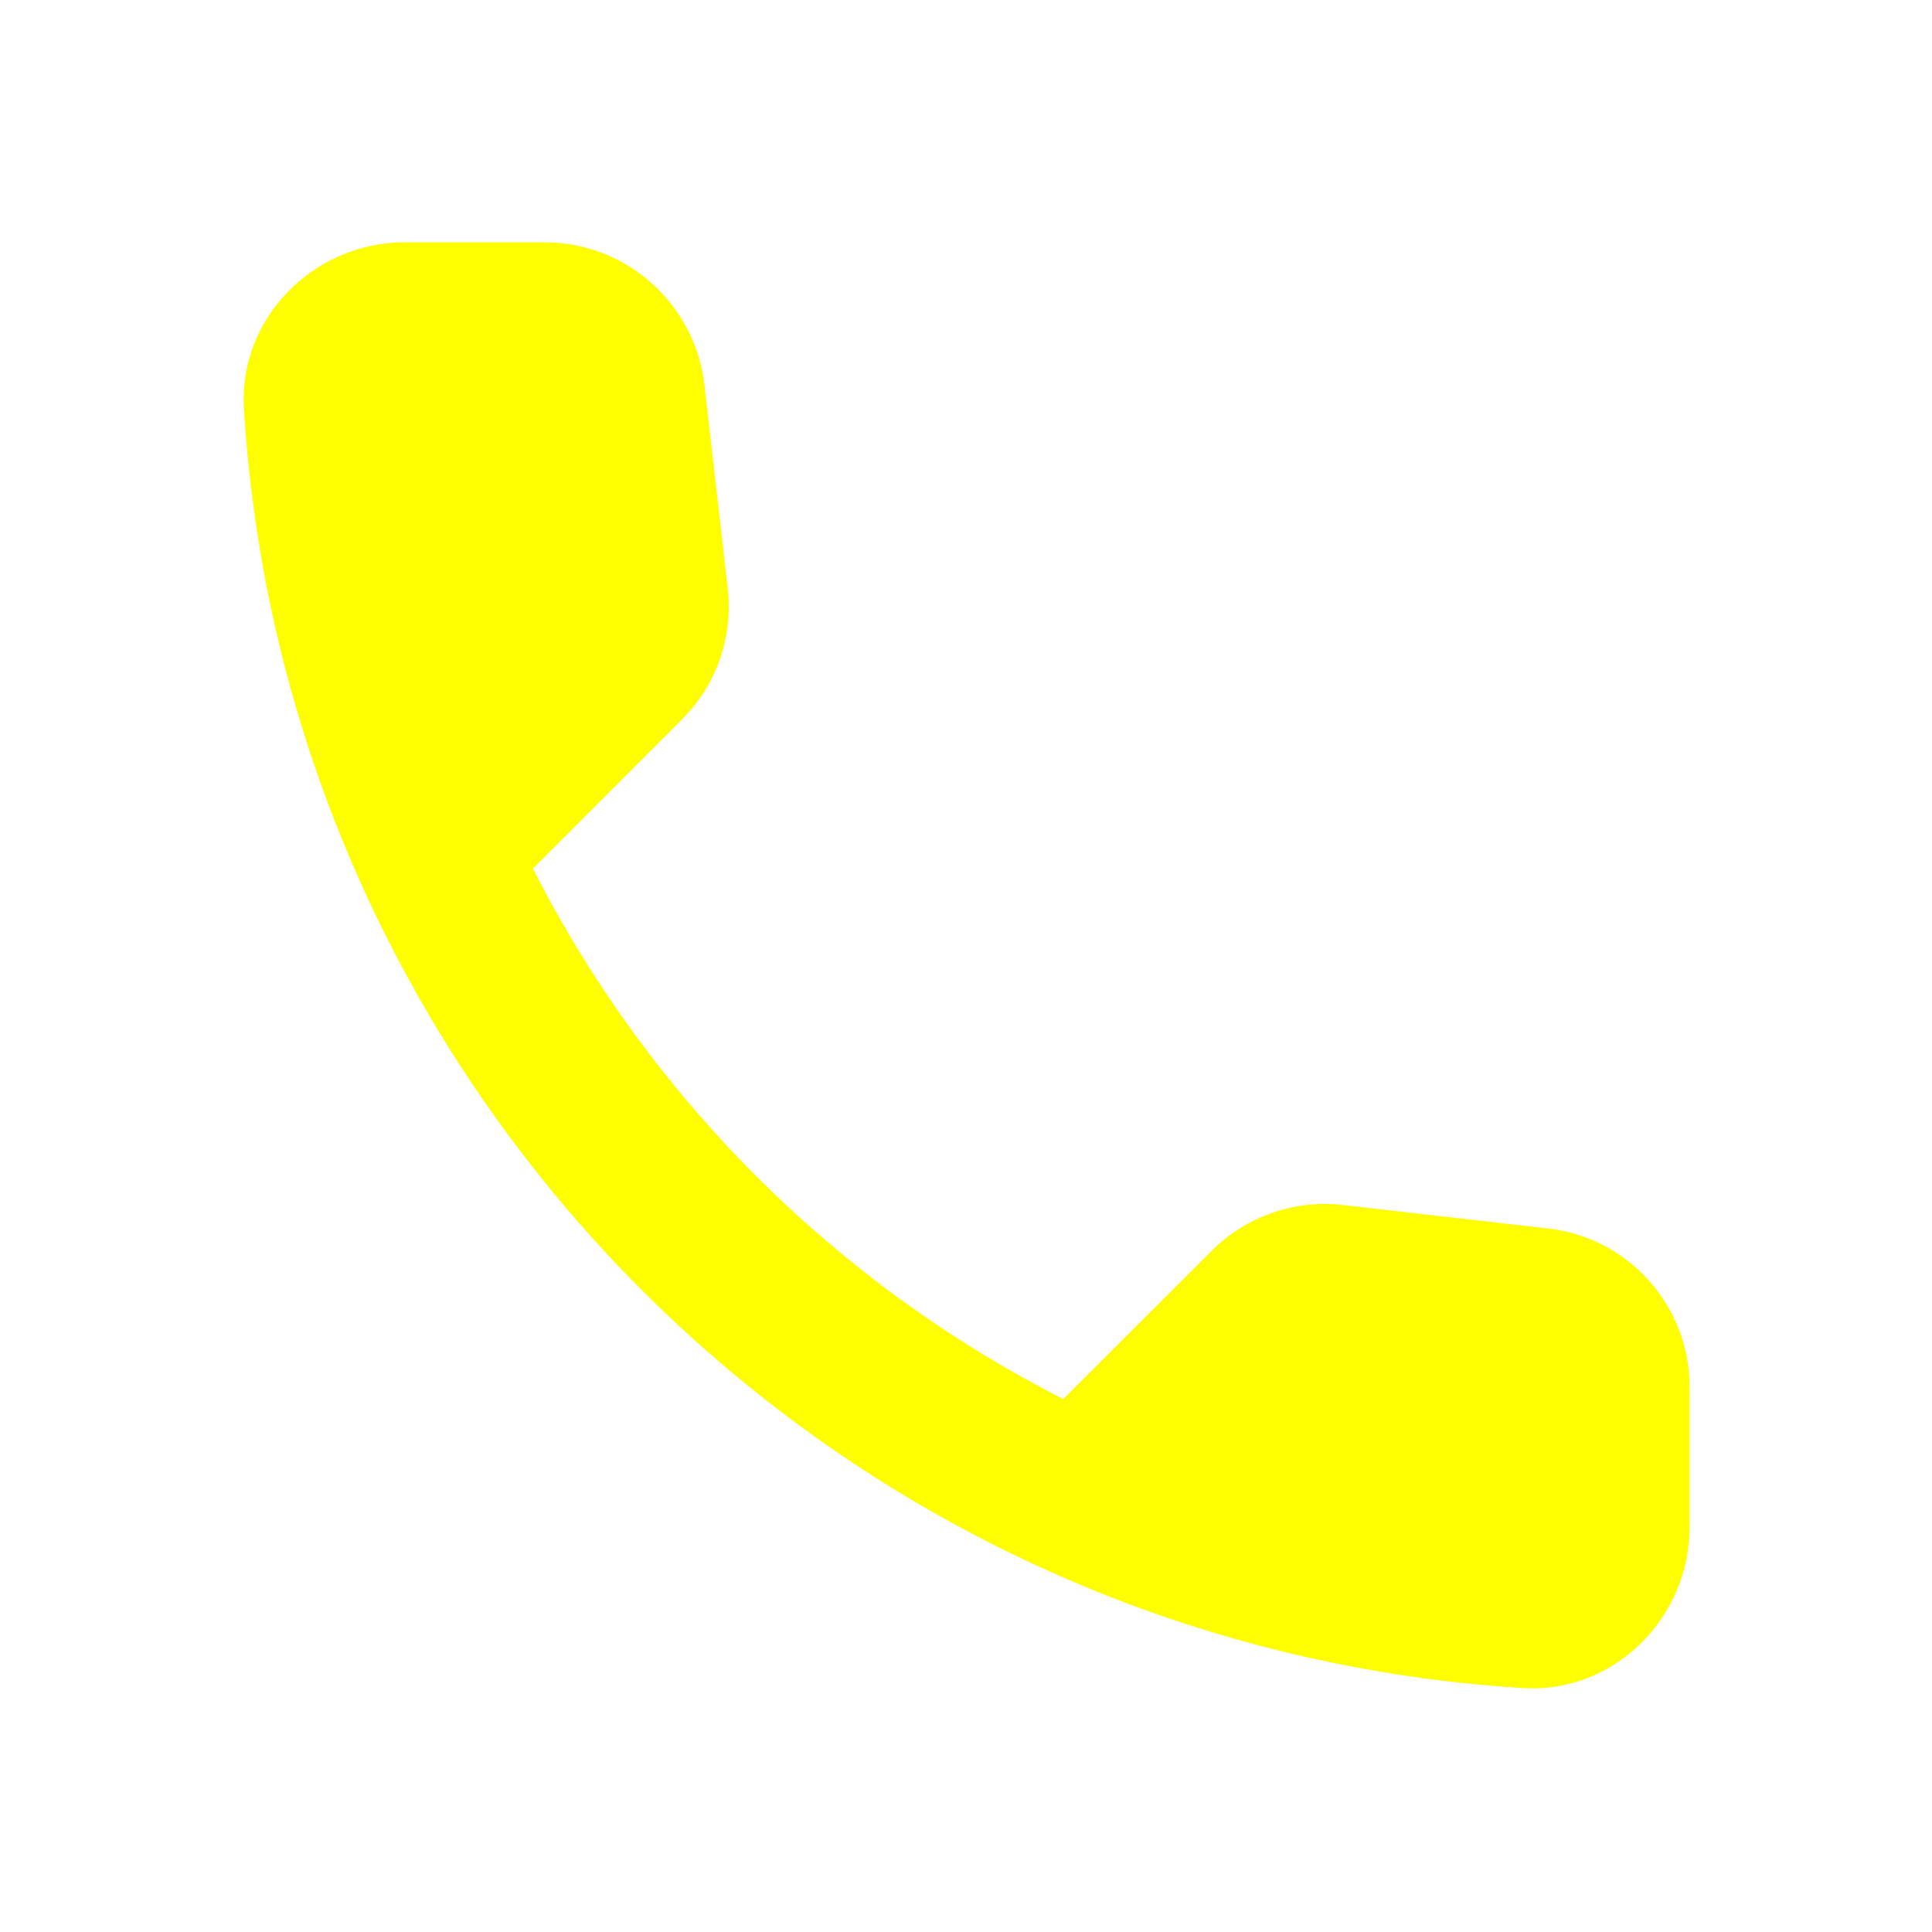
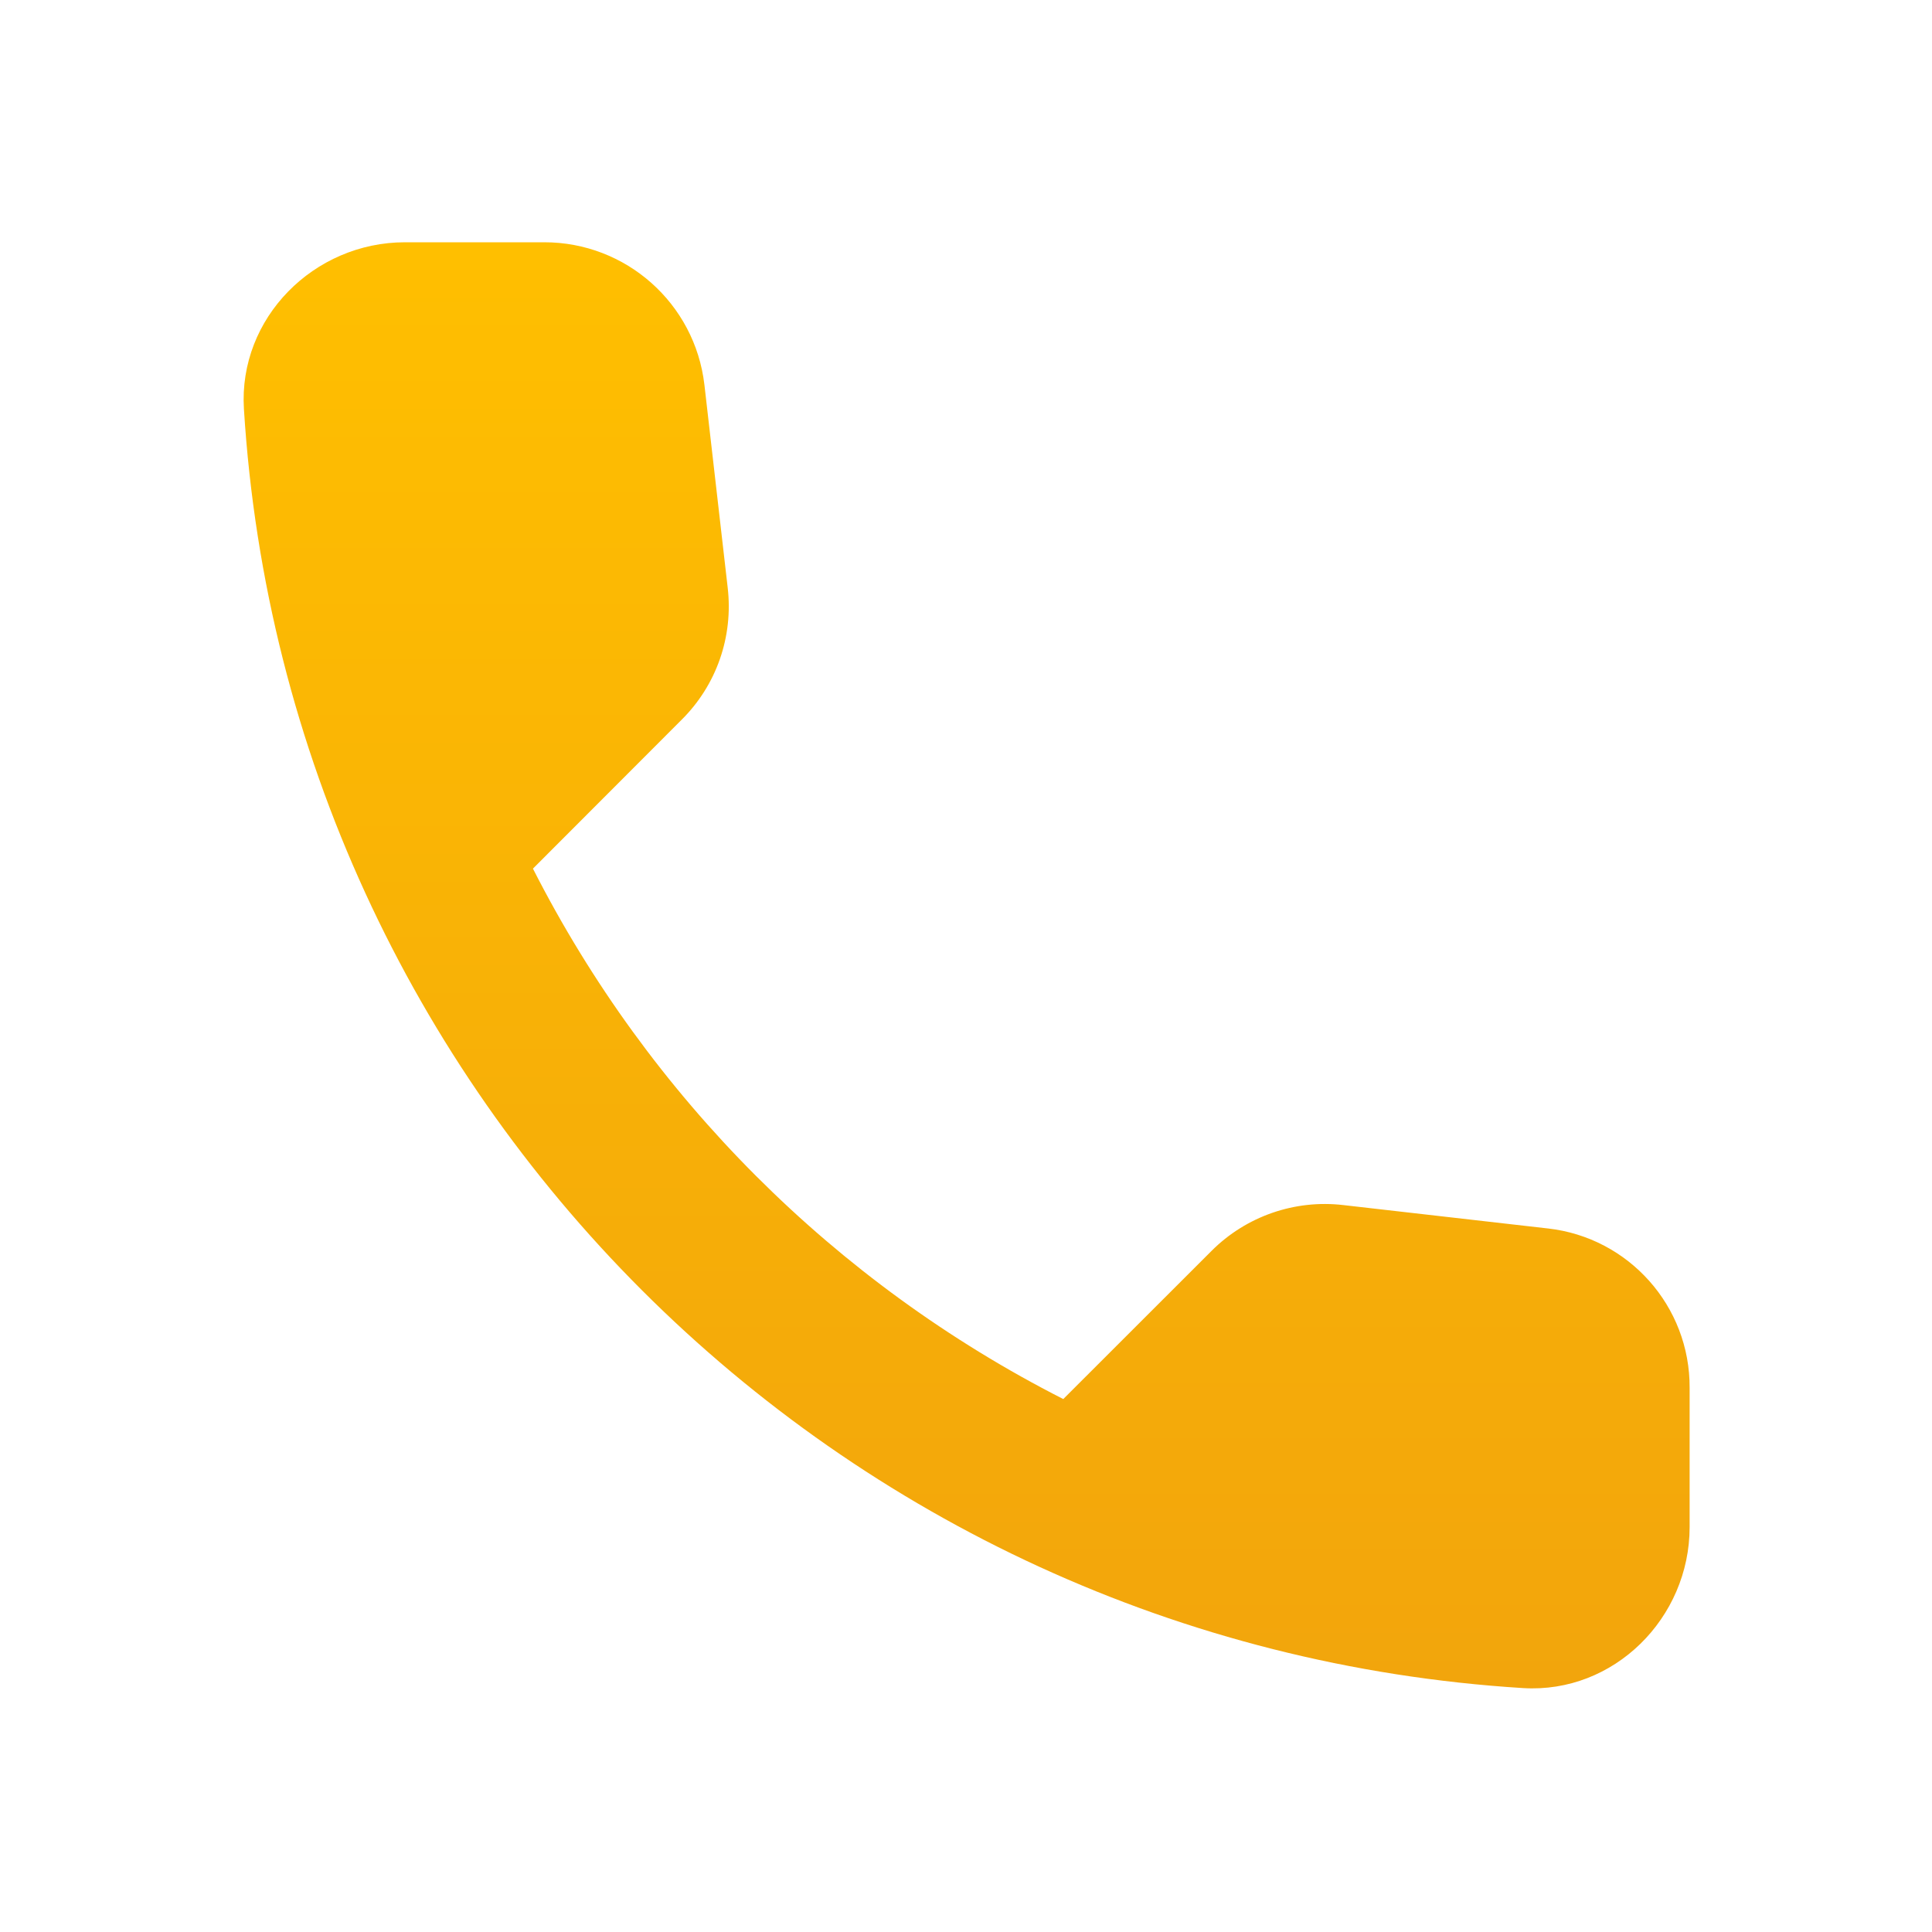
<svg xmlns="http://www.w3.org/2000/svg" width="20" height="20" fill="none">
  <path d="m16.024 12.717-2.117-.242a1.657 1.657 0 0 0-1.366.475l-1.534 1.533a12.538 12.538 0 0 1-5.49-5.491l1.54-1.542c.36-.358.535-.858.476-1.367l-.241-2.1a1.668 1.668 0 0 0-1.66-1.475h-1.44c-.942 0-1.725.784-1.667 1.725.442 7.117 6.133 12.8 13.242 13.242.94.058 1.724-.725 1.724-1.667v-1.441a1.652 1.652 0 0 0-1.466-1.65Z" fill="url(#a)" />
  <defs>
    <linearGradient id="a" x1="10.007" y1="2.508" x2="10.007" y2="17.478" gradientUnits="userSpaceOnUse">
-       <stop stop-color="#fffe00" />
-       <stop offset="1" stop-color="#fffe00" />
+       <stop stop-color="#FFBF00" />
+       <stop offset="1" stop-color="#F2A50C" />
    </linearGradient>
  </defs>
</svg>
